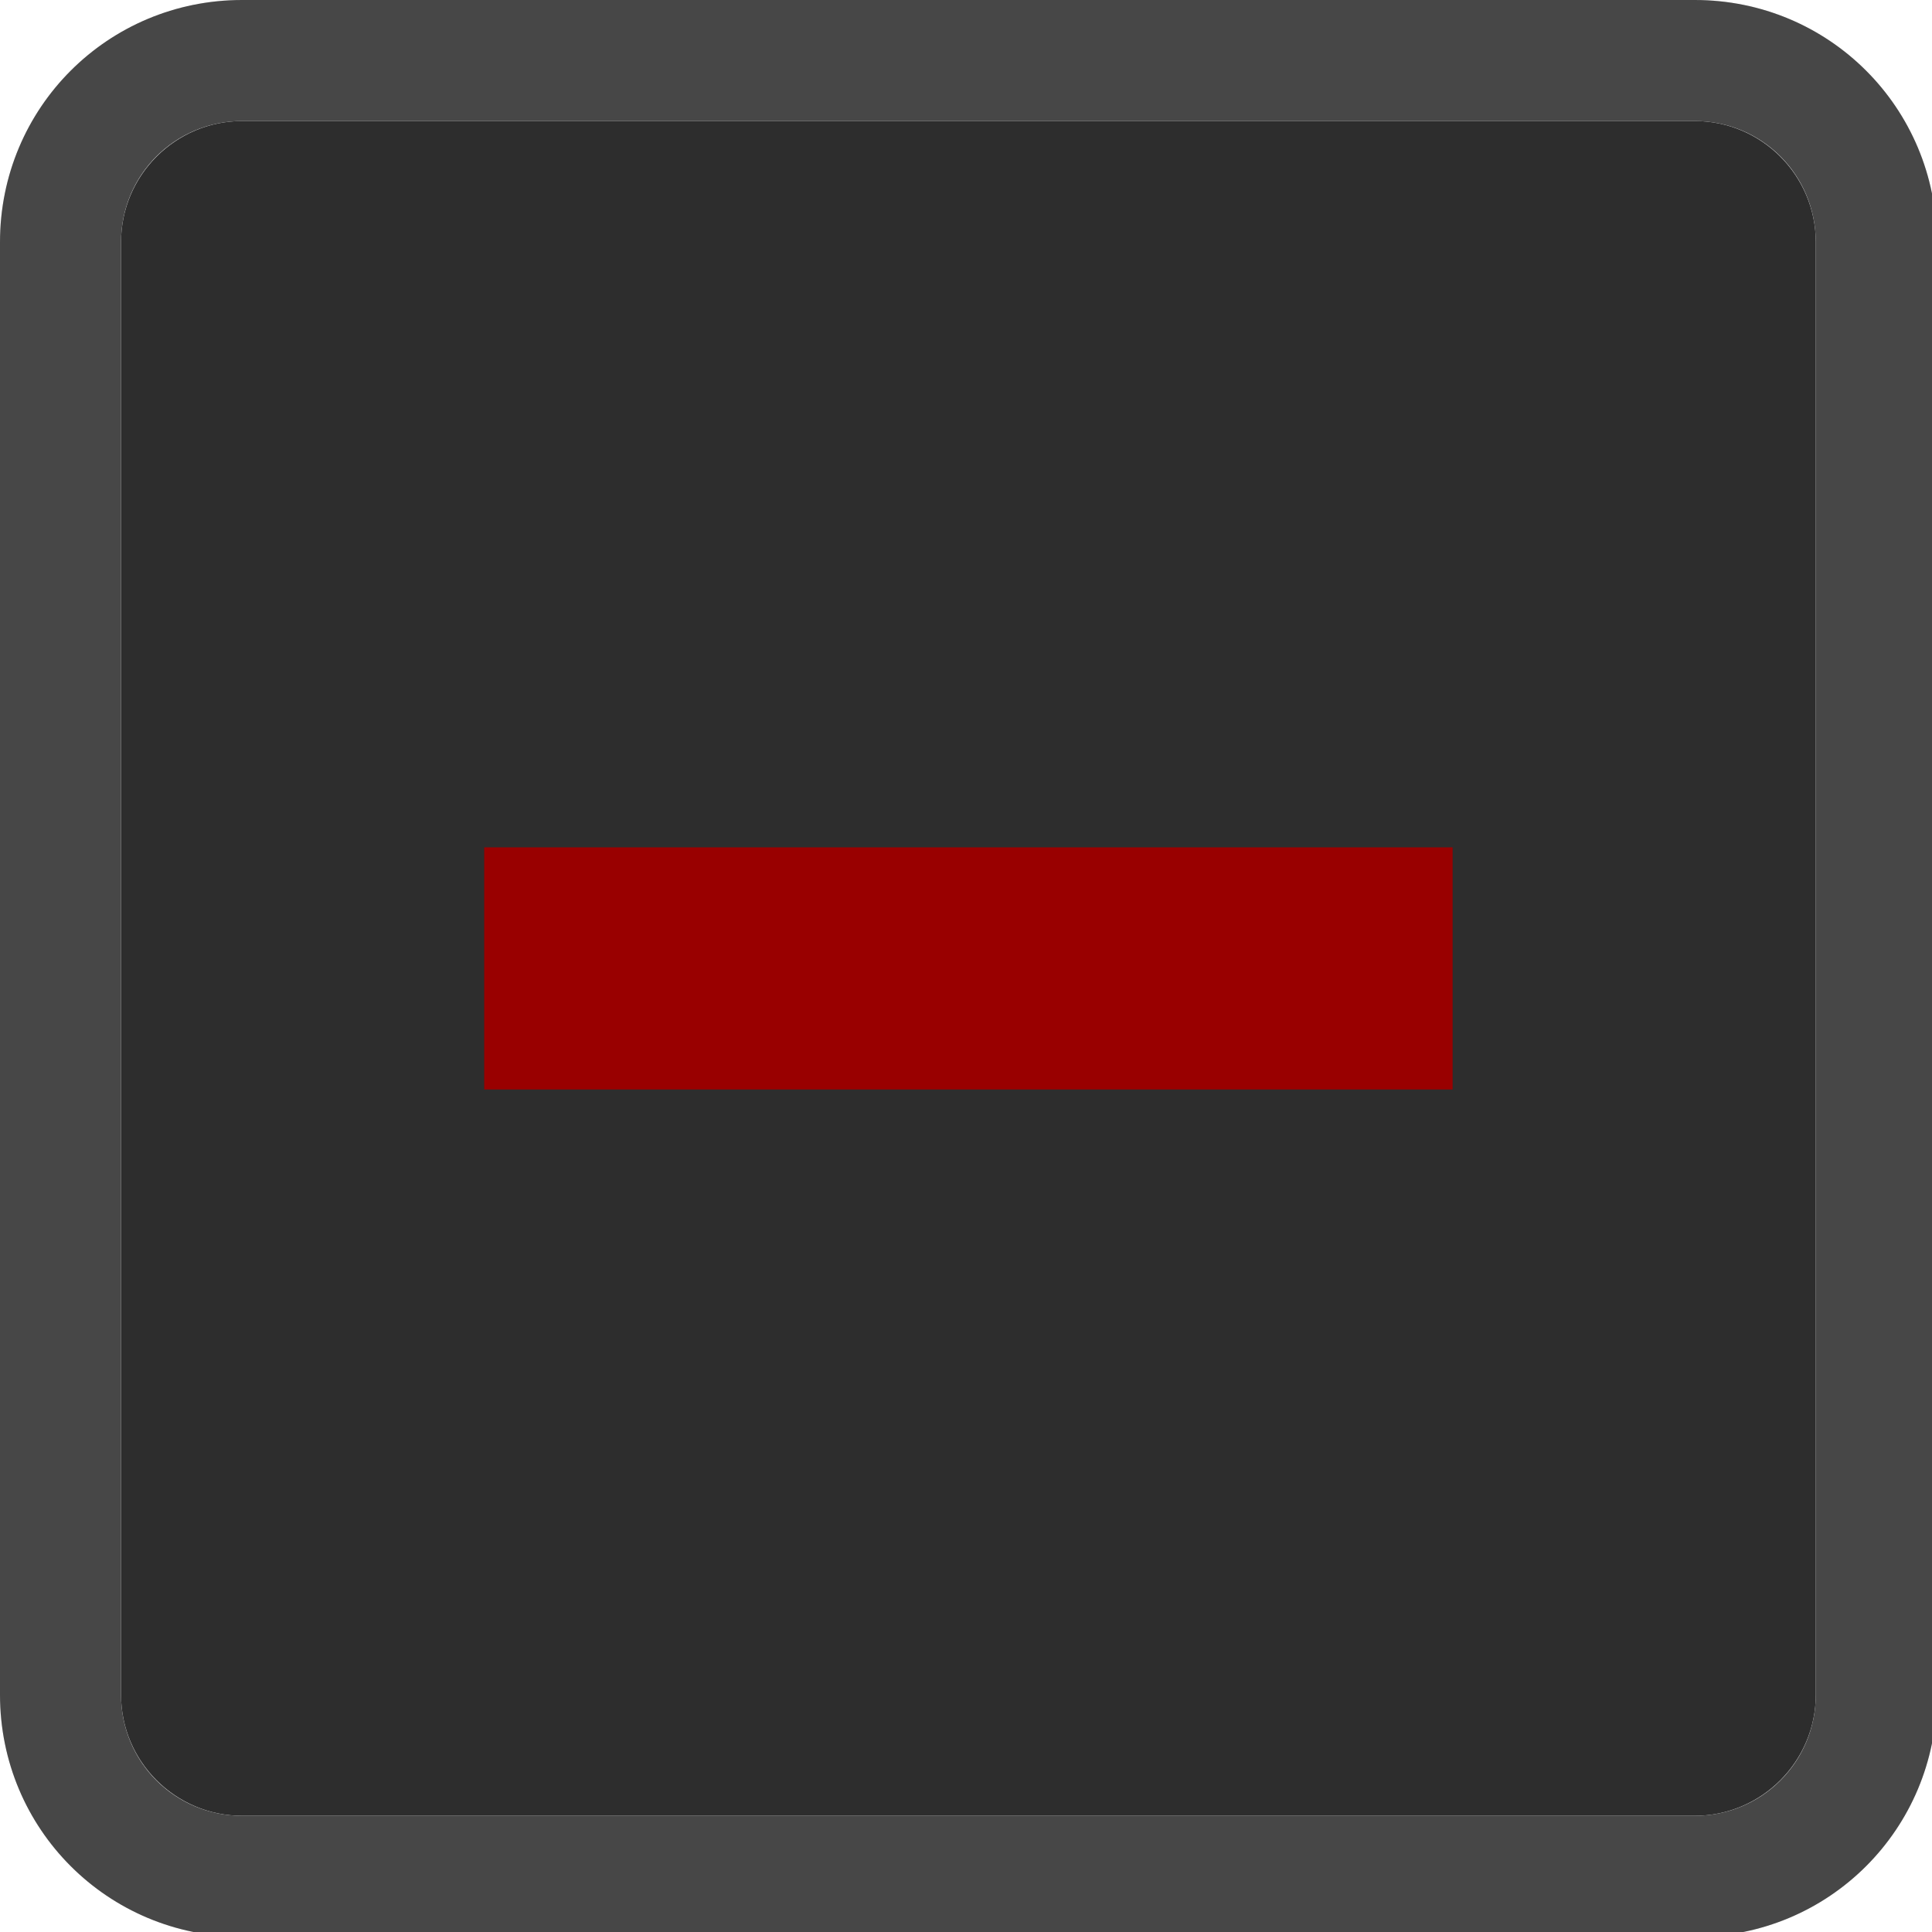
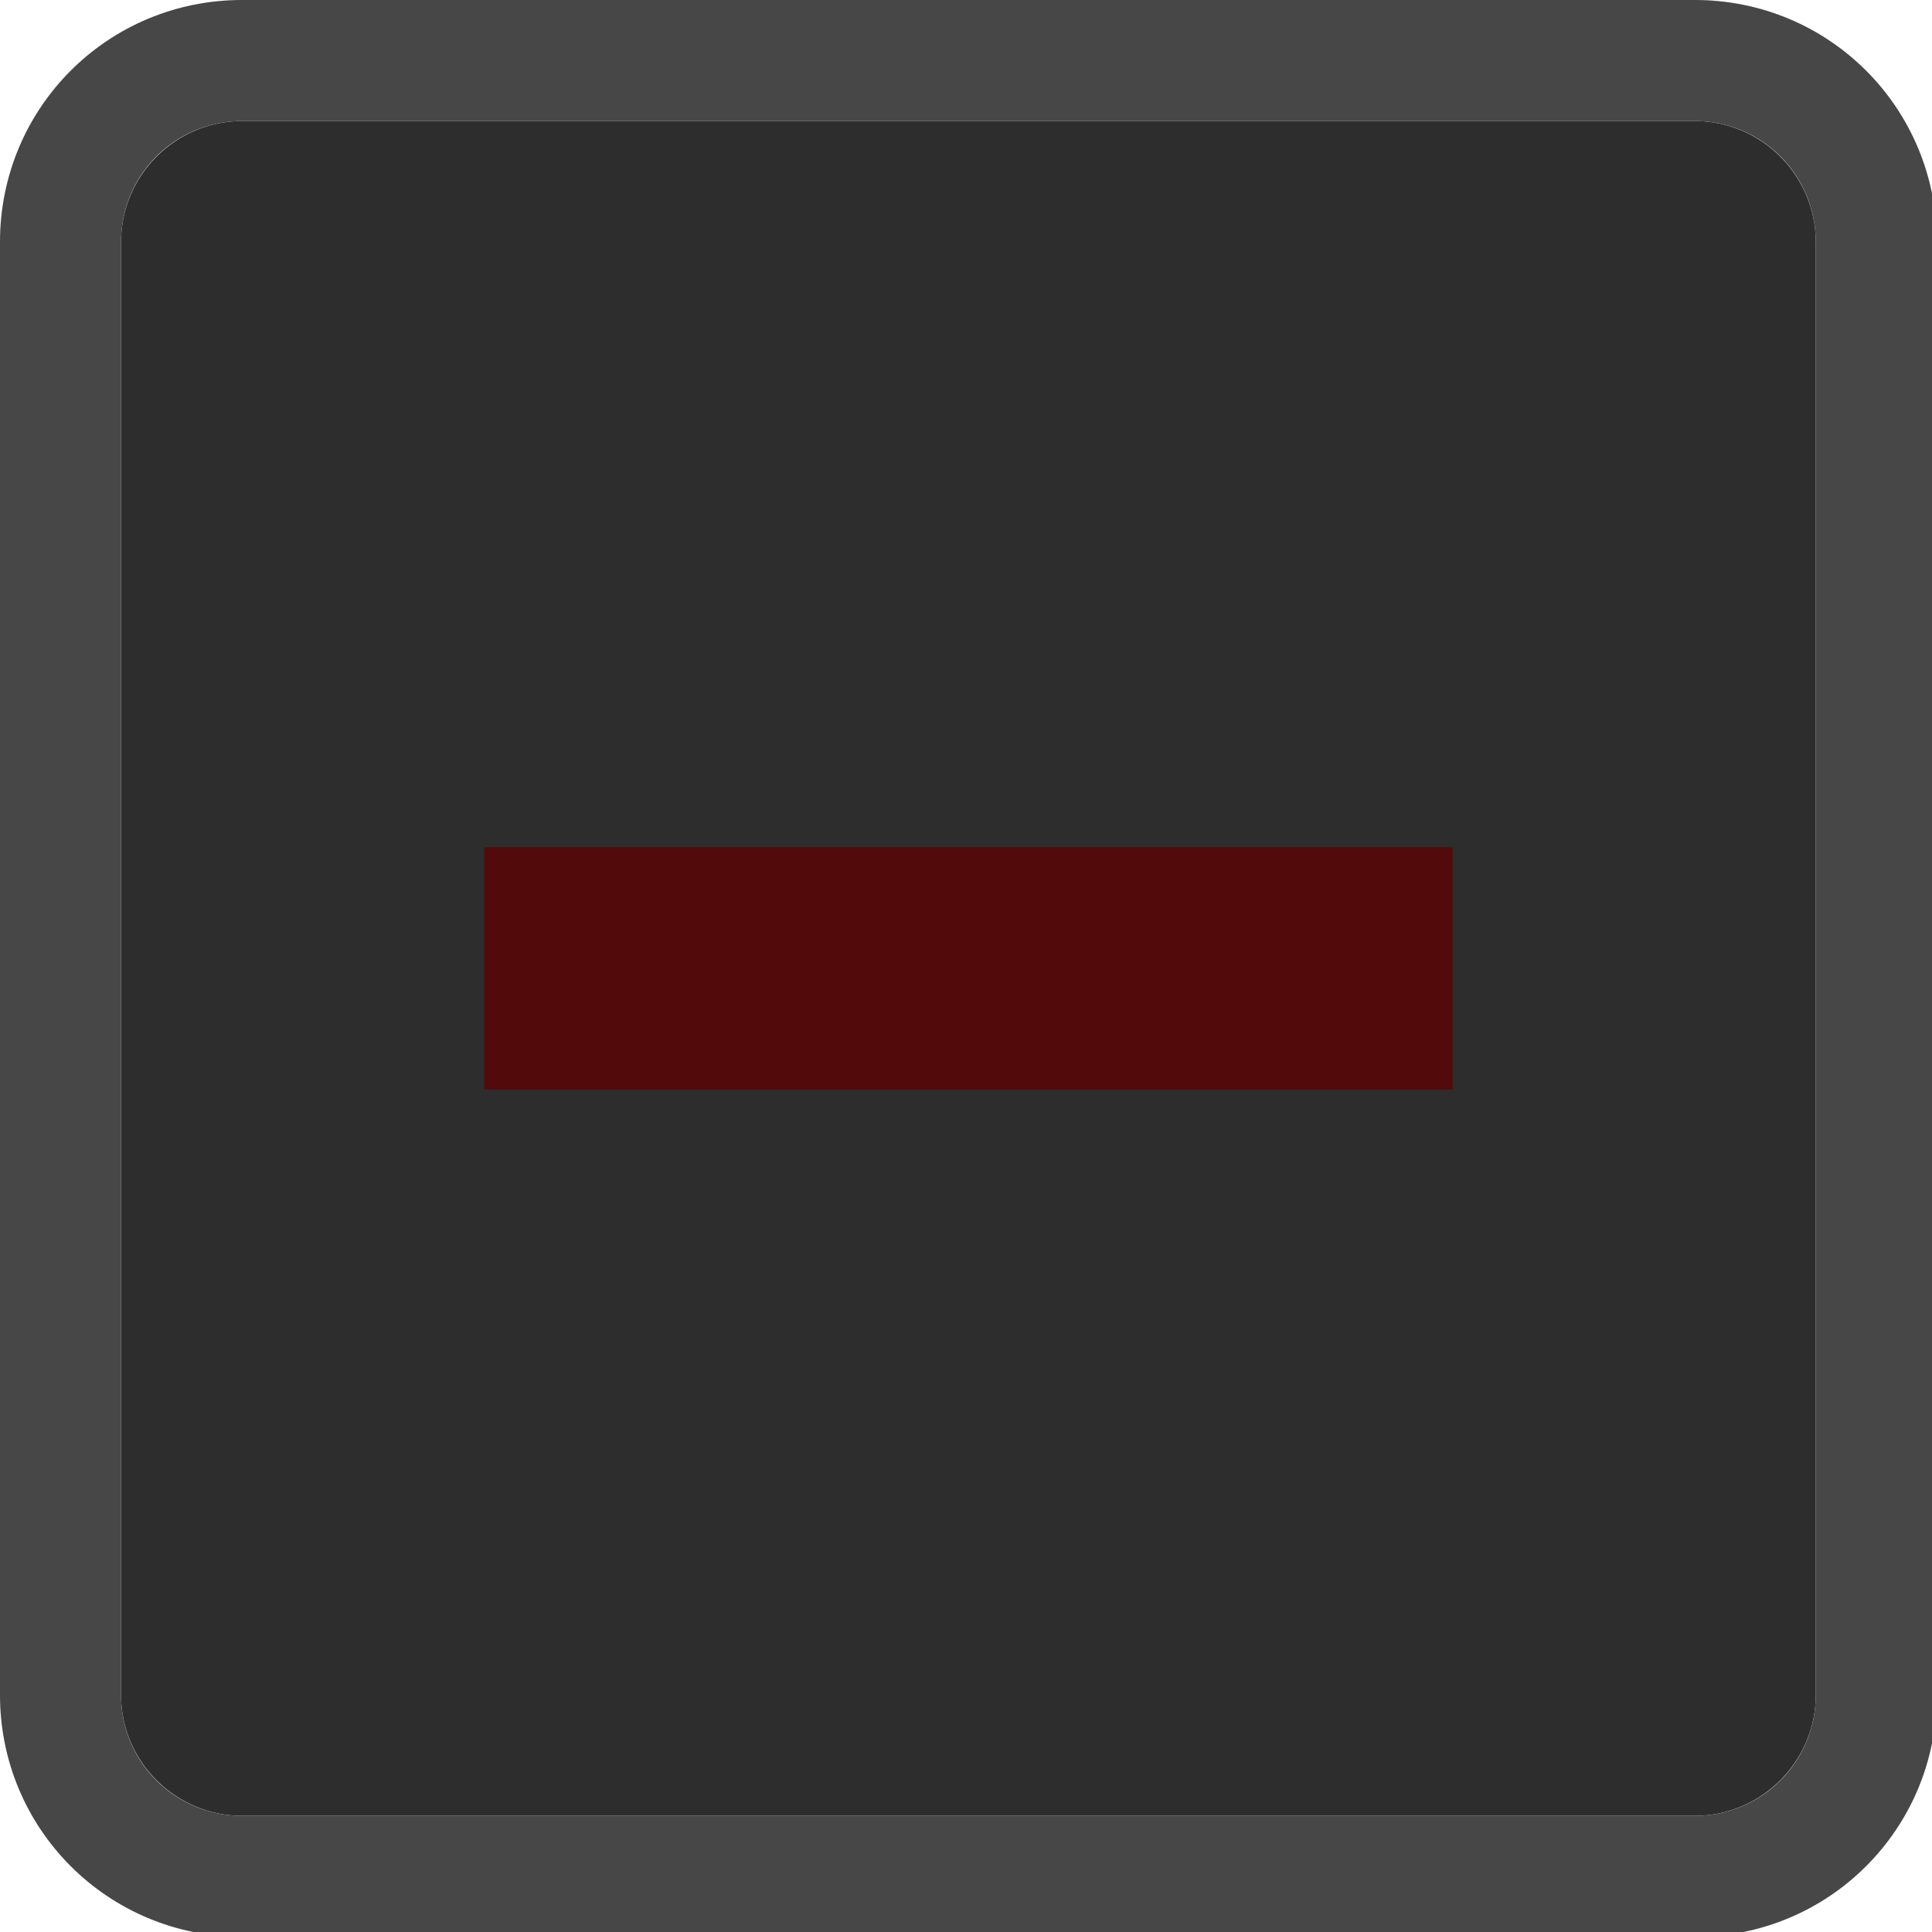
<svg xmlns="http://www.w3.org/2000/svg" width="133pt" height="133pt" viewBox="0 0 133 133" version="1.1">
  <g id="surface1">
    <path style=" stroke:none;fill-rule:nonzero;fill:#2d2d2d;fill-opacity:1;" d="M 16.668 8.332 L 116.668 8.332 C 121.258 8.332 125 12.078 125 16.668 L 125 116.668 C 125 121.258 121.258 125 116.668 125 L 16.668 125 C 12.078 125 8.332 121.258 8.332 116.668 L 8.332 16.668 C 8.332 12.078 12.078 8.332 16.668 8.332 Z M 16.668 8.332 " />
    <path style=" stroke:none;fill-rule:nonzero;fill:#2d2d2d;fill-opacity:1;" d="M 16.668 0 C 7.422 0 0 7.422 0 16.668 L 0 116.668 C 0 125.91 7.422 133.332 16.668 133.332 L 116.668 133.332 C 125.91 133.332 133.332 125.91 133.332 116.668 L 133.332 16.668 C 133.332 7.422 125.91 0 116.668 0 Z M 16.668 8.332 L 116.668 8.332 C 121.289 8.332 125 12.043 125 16.668 L 125 116.668 C 125 121.289 121.289 125 116.668 125 L 16.668 125 C 12.043 125 8.332 121.289 8.332 116.668 L 8.332 16.668 C 8.332 12.043 12.043 8.332 16.668 8.332 Z M 16.668 8.332 " />
    <path style=" stroke:none;fill-rule:nonzero;fill:#dedede;fill-opacity:0.15;" d="M 16.668 0 C 7.422 0 0 7.422 0 16.668 L 0 116.668 C 0 125.91 7.422 133.332 16.668 133.332 L 116.668 133.332 C 125.91 133.332 133.332 125.91 133.332 116.668 L 133.332 16.668 C 133.332 7.422 125.91 0 116.668 0 Z M 16.668 8.332 L 116.668 8.332 C 121.289 8.332 125 12.043 125 16.668 L 125 116.668 C 125 121.289 121.289 125 116.668 125 L 16.668 125 C 12.043 125 8.332 121.289 8.332 116.668 L 8.332 16.668 C 8.332 12.043 12.043 8.332 16.668 8.332 Z M 16.668 8.332 " />
-     <path style=" stroke:none;fill-rule:nonzero;fill:#990000;fill-opacity:1;" d="M 33.332 58.332 L 100 58.332 L 100 75 L 33.332 75 Z M 33.332 58.332 " />
+     <path style=" stroke:none;fill-rule:nonzero;fill:#520A0A;fill-opacity:1;" d="M 33.332 58.332 L 100 58.332 L 100 75 L 33.332 75 Z M 33.332 58.332 " />
  </g>
</svg>
